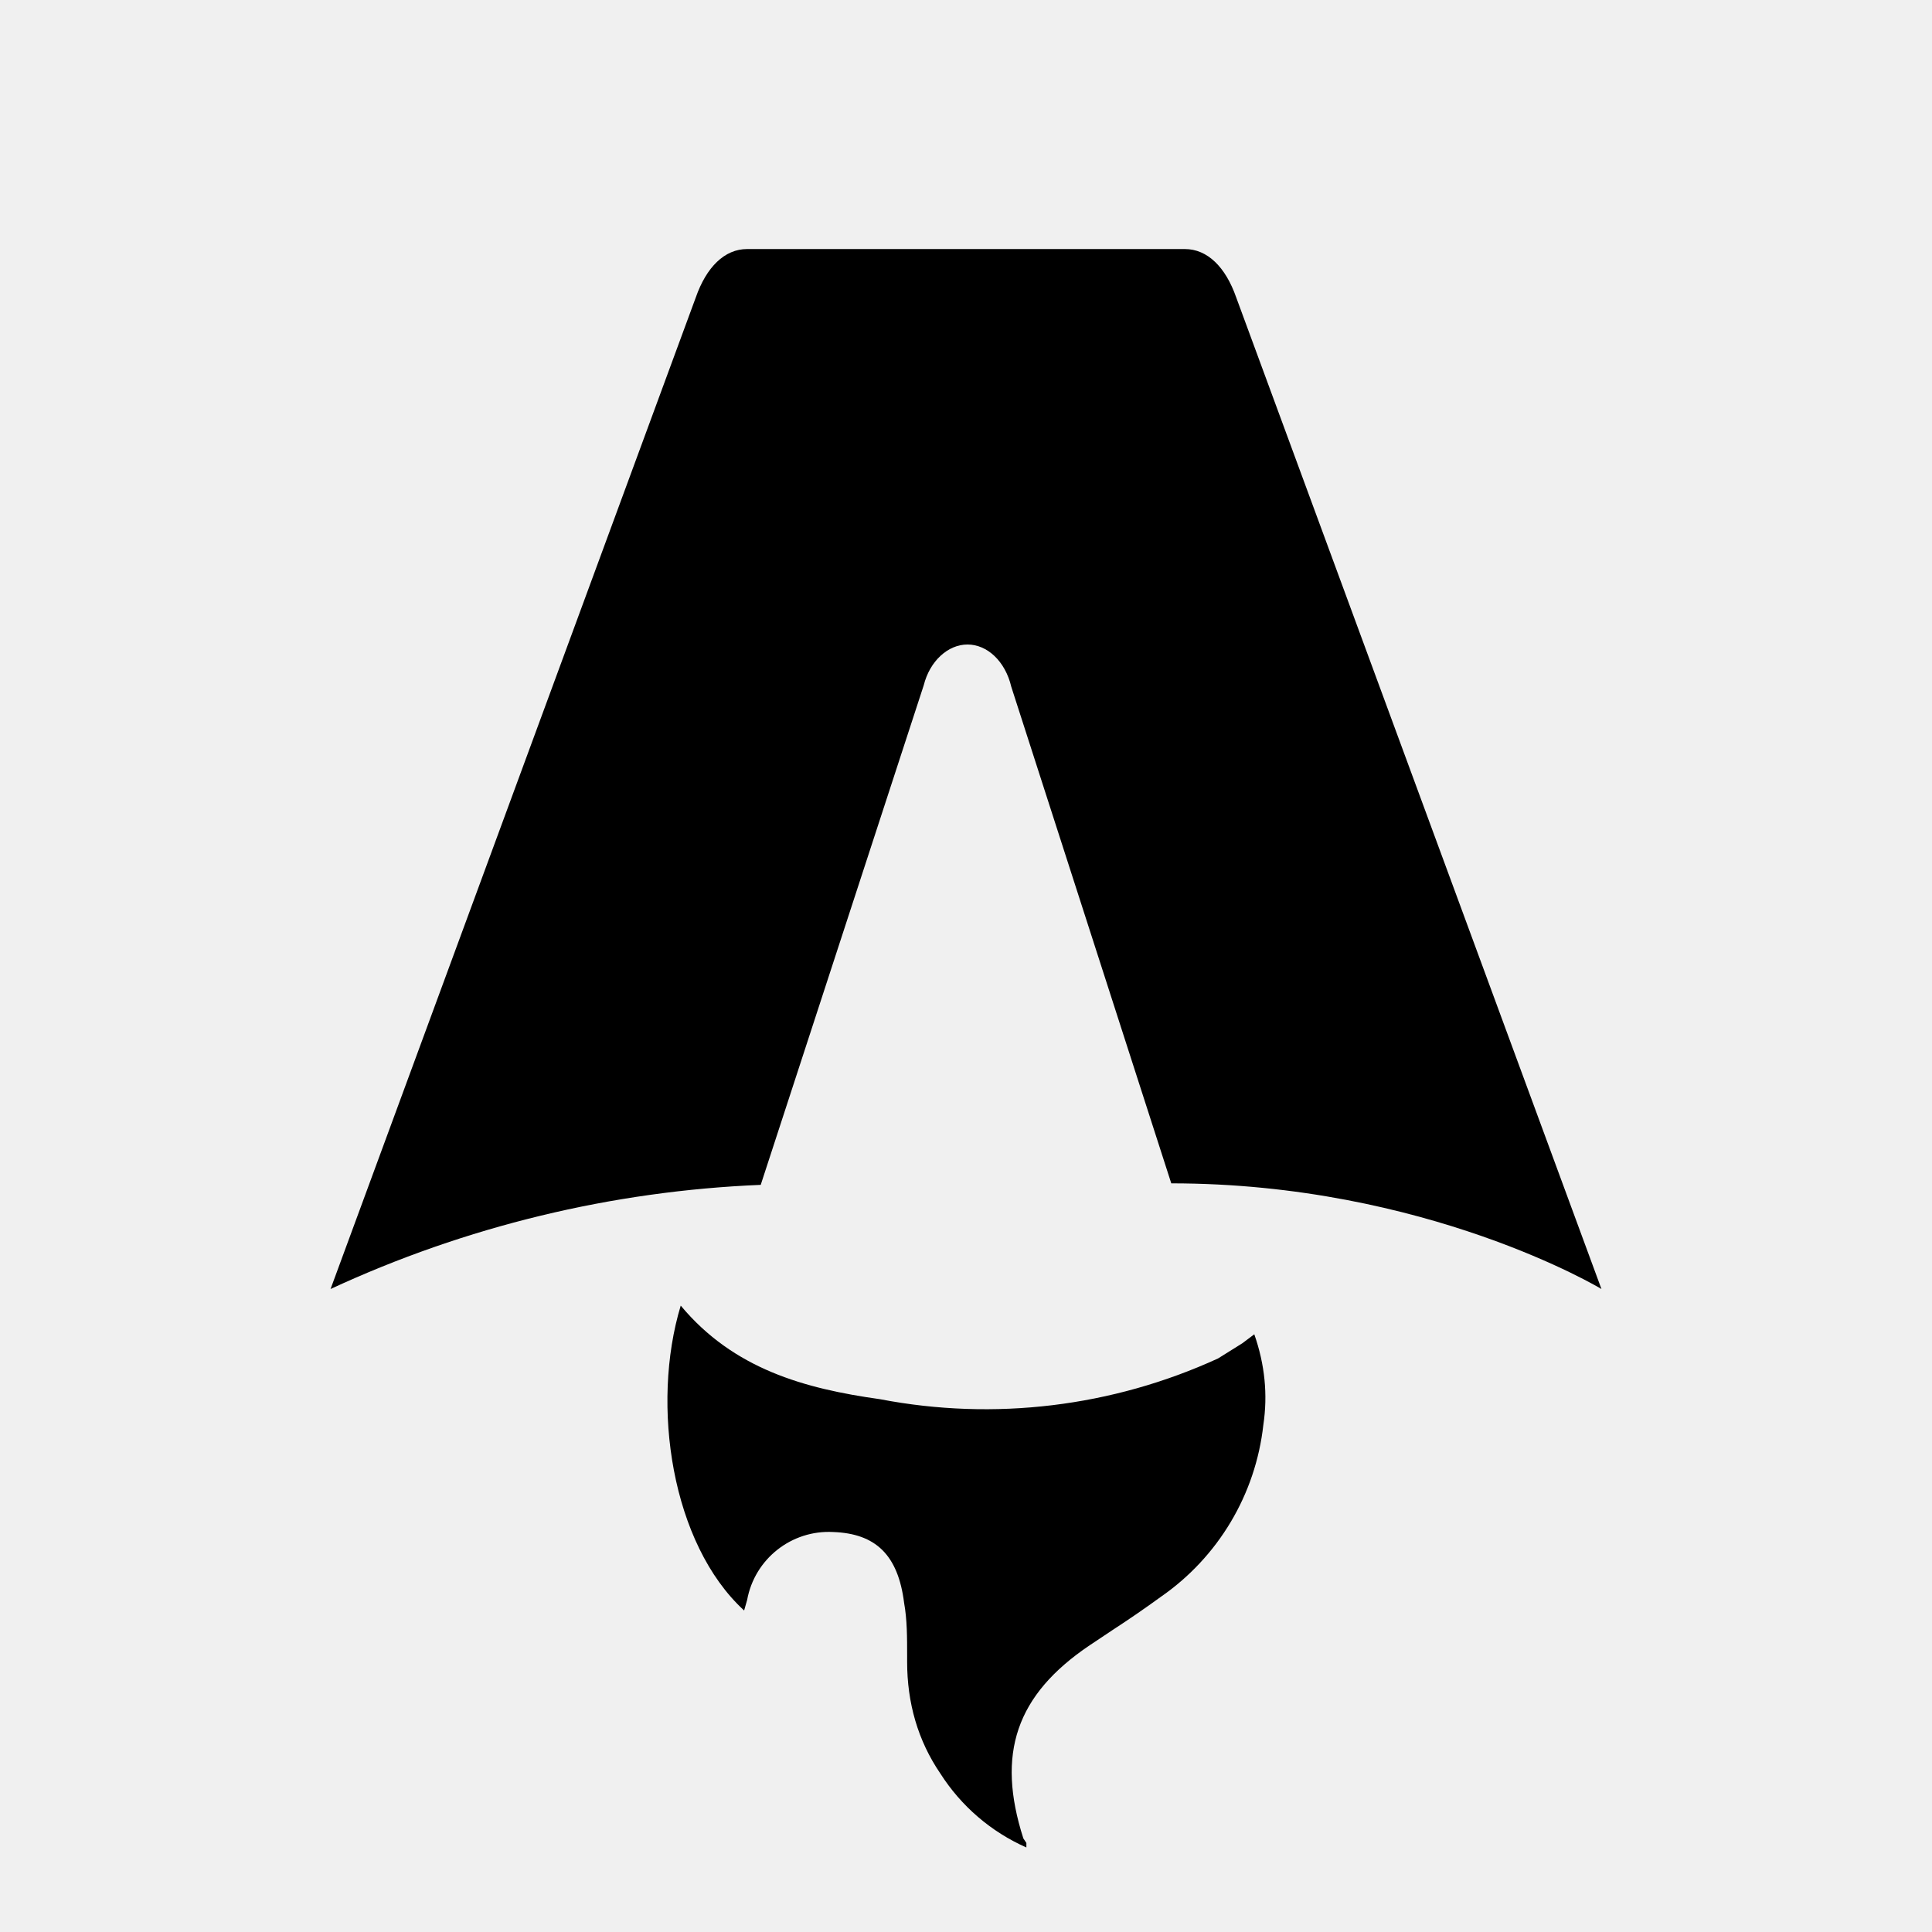
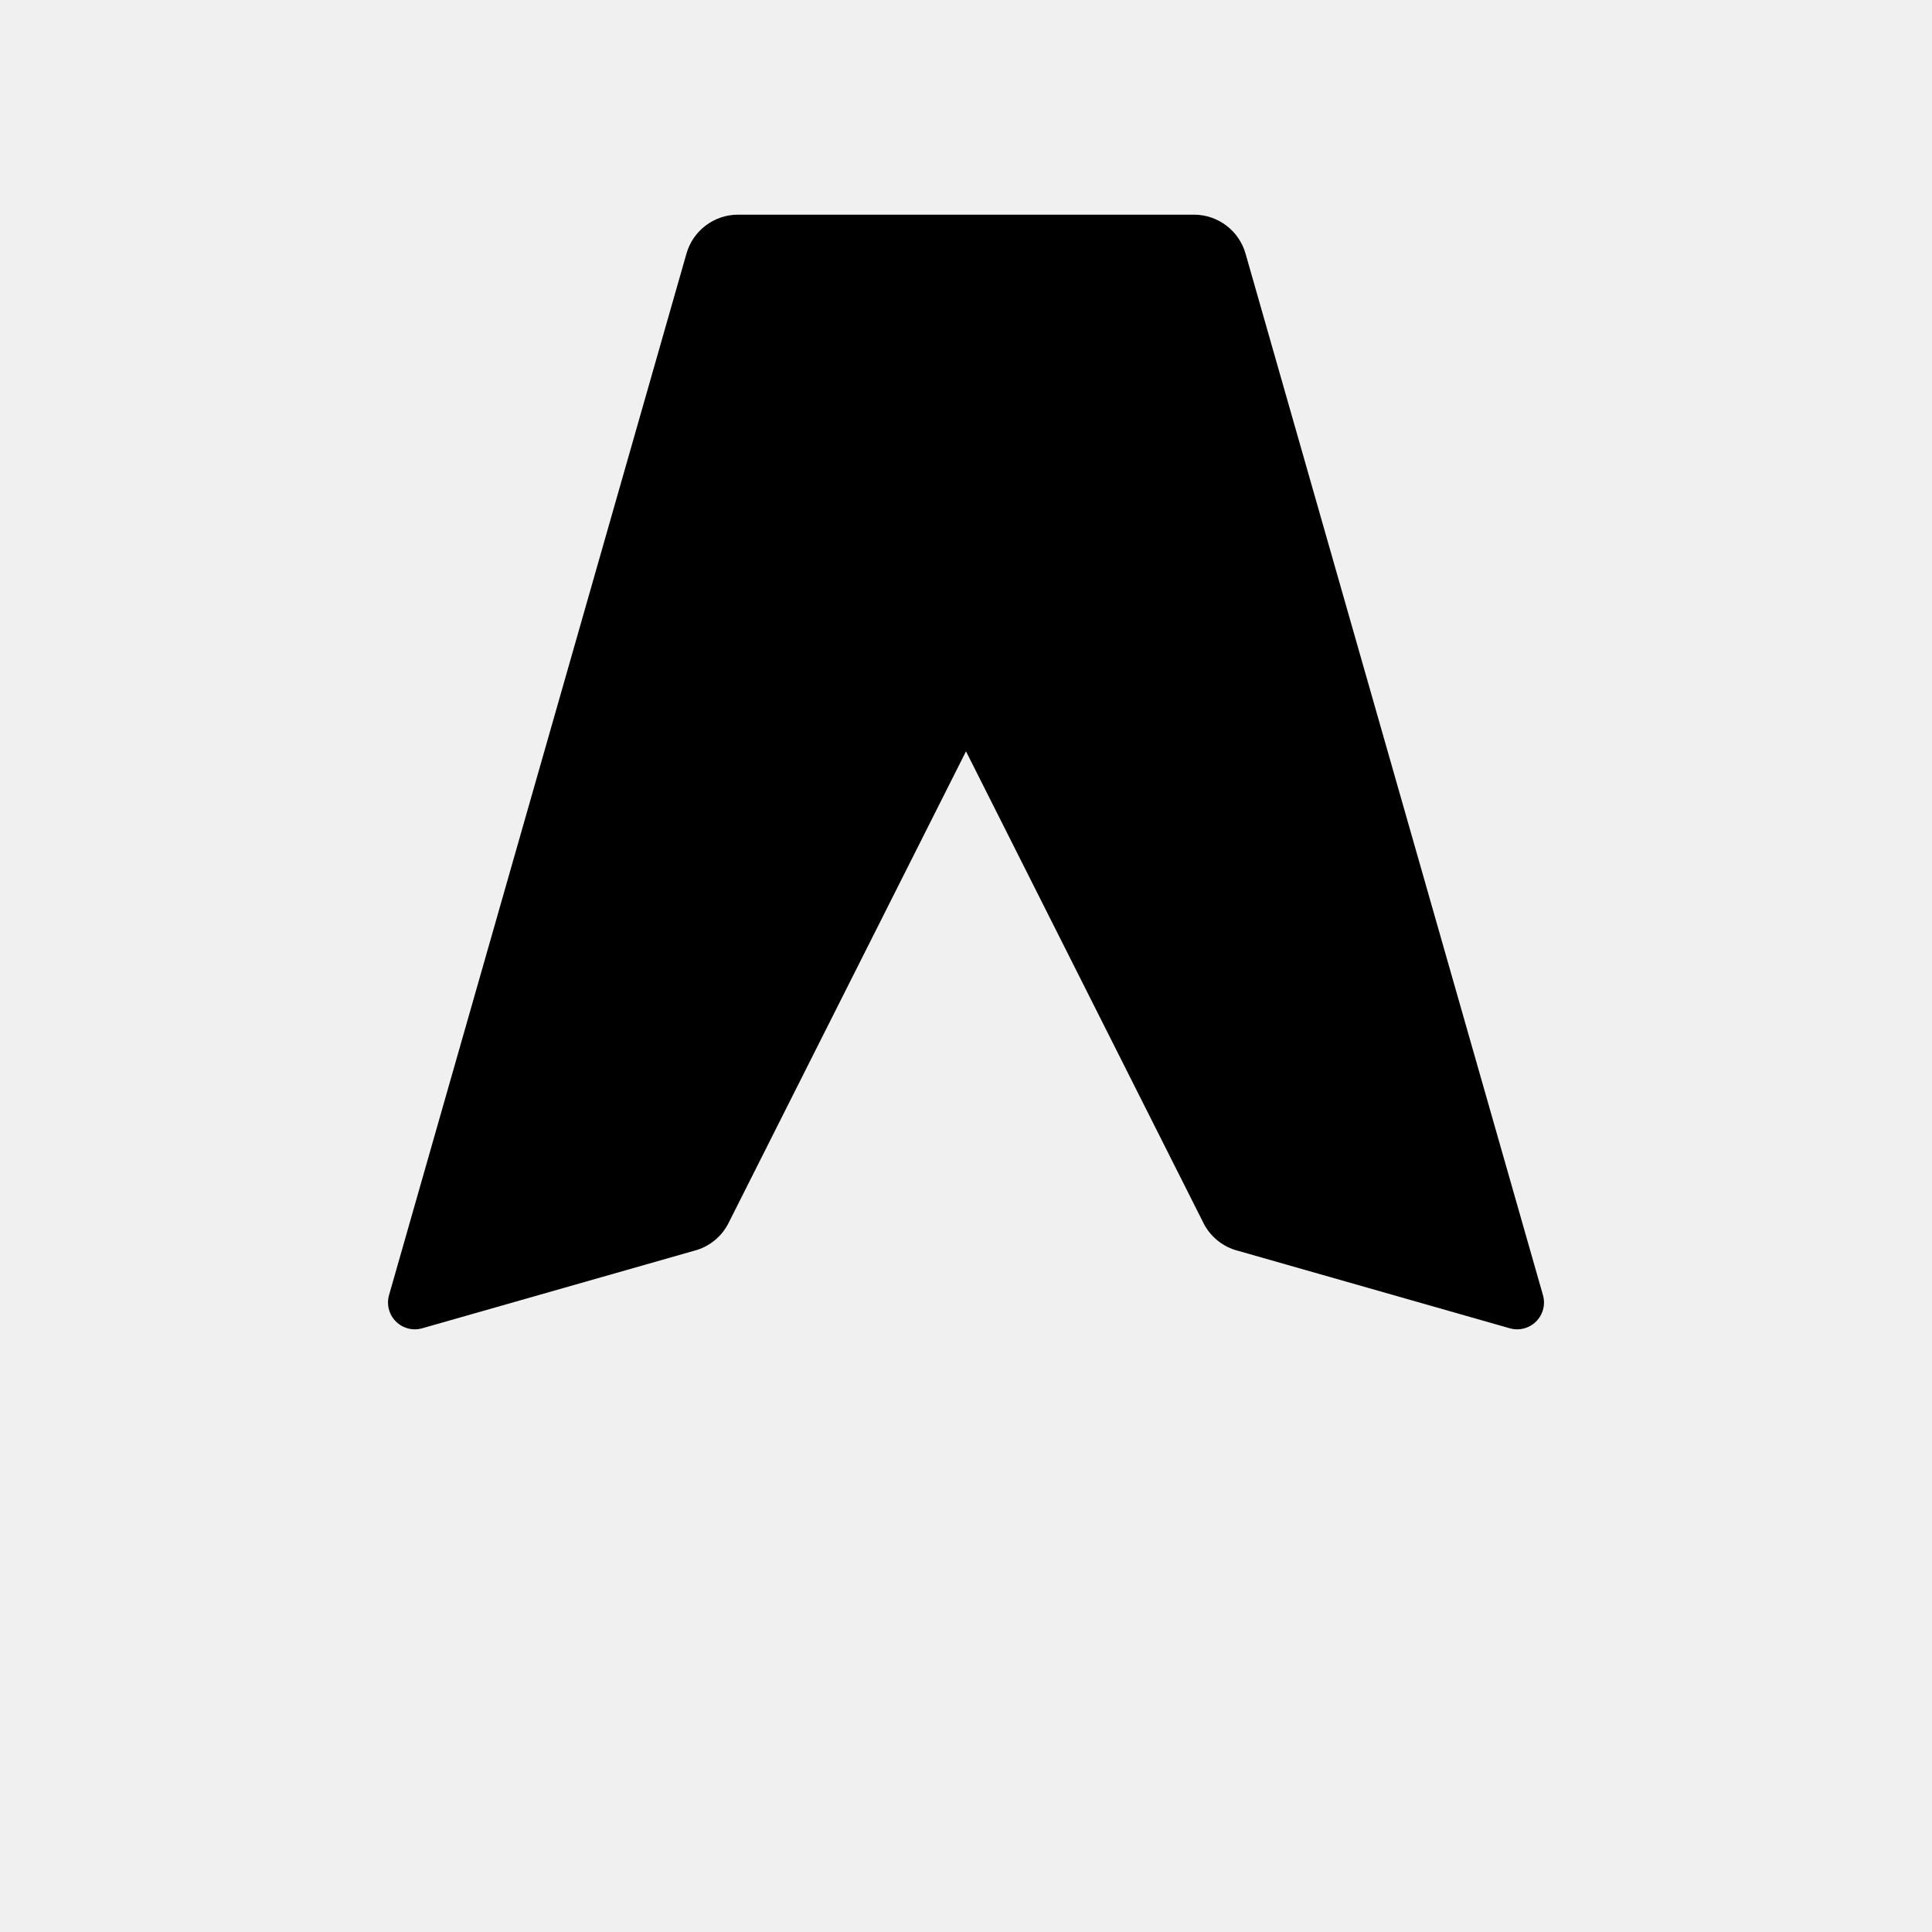
- <svg xmlns="http://www.w3.org/2000/svg" fill="none" viewBox="0 0 128 128">
-   <path d="M50.4 78.5a75.1 75.1 0 0 0-28.5 6.9l24.2-65.7c.7-2 1.9-3.2 3.4-3.2h29c1.5 0 2.7 1.2 3.4 3.2l24.2 65.7s-11.6-7-28.5-7L67 45.5c-.4-1.7-1.6-2.8-2.9-2.8-1.3 0-2.5 1.1-2.9 2.7L50.4 78.5Zm-1.1 28.2Zm-4.2-20.2c-2 6.6-.6 15.8 4.2 20.2a17.5 17.5 0 0 1 .2-.7 5.5 5.5 0 0 1 5.7-4.5c2.8.1 4.3 1.5 4.7 4.7.2 1.1.2 2.3.2 3.5v.4c0 2.7.7 5.2 2.2 7.4a13 13 0 0 0 5.7 4.9v-.3l-.2-.3c-1.8-5.6-.5-9.5 4.4-12.8l1.5-1a73 73 0 0 0 3.2-2.2 16 16 0 0 0 6.8-11.4c.3-2 .1-4-.6-6l-.8.6-1.6 1a37 37 0 0 1-22.4 2.7c-5-.7-9.7-2-13.2-6.2Z" />
-   <style>
-         path { fill: #000; }
-         @media (prefers-color-scheme: dark) {
-             path { fill: #FFF; }
-         }
-     </style>
+ <svg xmlns="http://www.w3.org/2000/svg" fill="none" viewBox="0 0 36 36">
+   <path fill="#000" d="M22.25 4h-8.5a1 1 0 0 0-.96.73l-5.54 19.4a.5.5 0 0 0 .62.62l5.05-1.44a1 1 0 0 0 .67-.55L18 14l4.41 8.76a1 1 0 0 0 .67.55l5.05 1.44a.5.5 0 0 0 .62-.62l-5.54-19.4a1 1 0 0 0-.96-.73Z" />
</svg>
